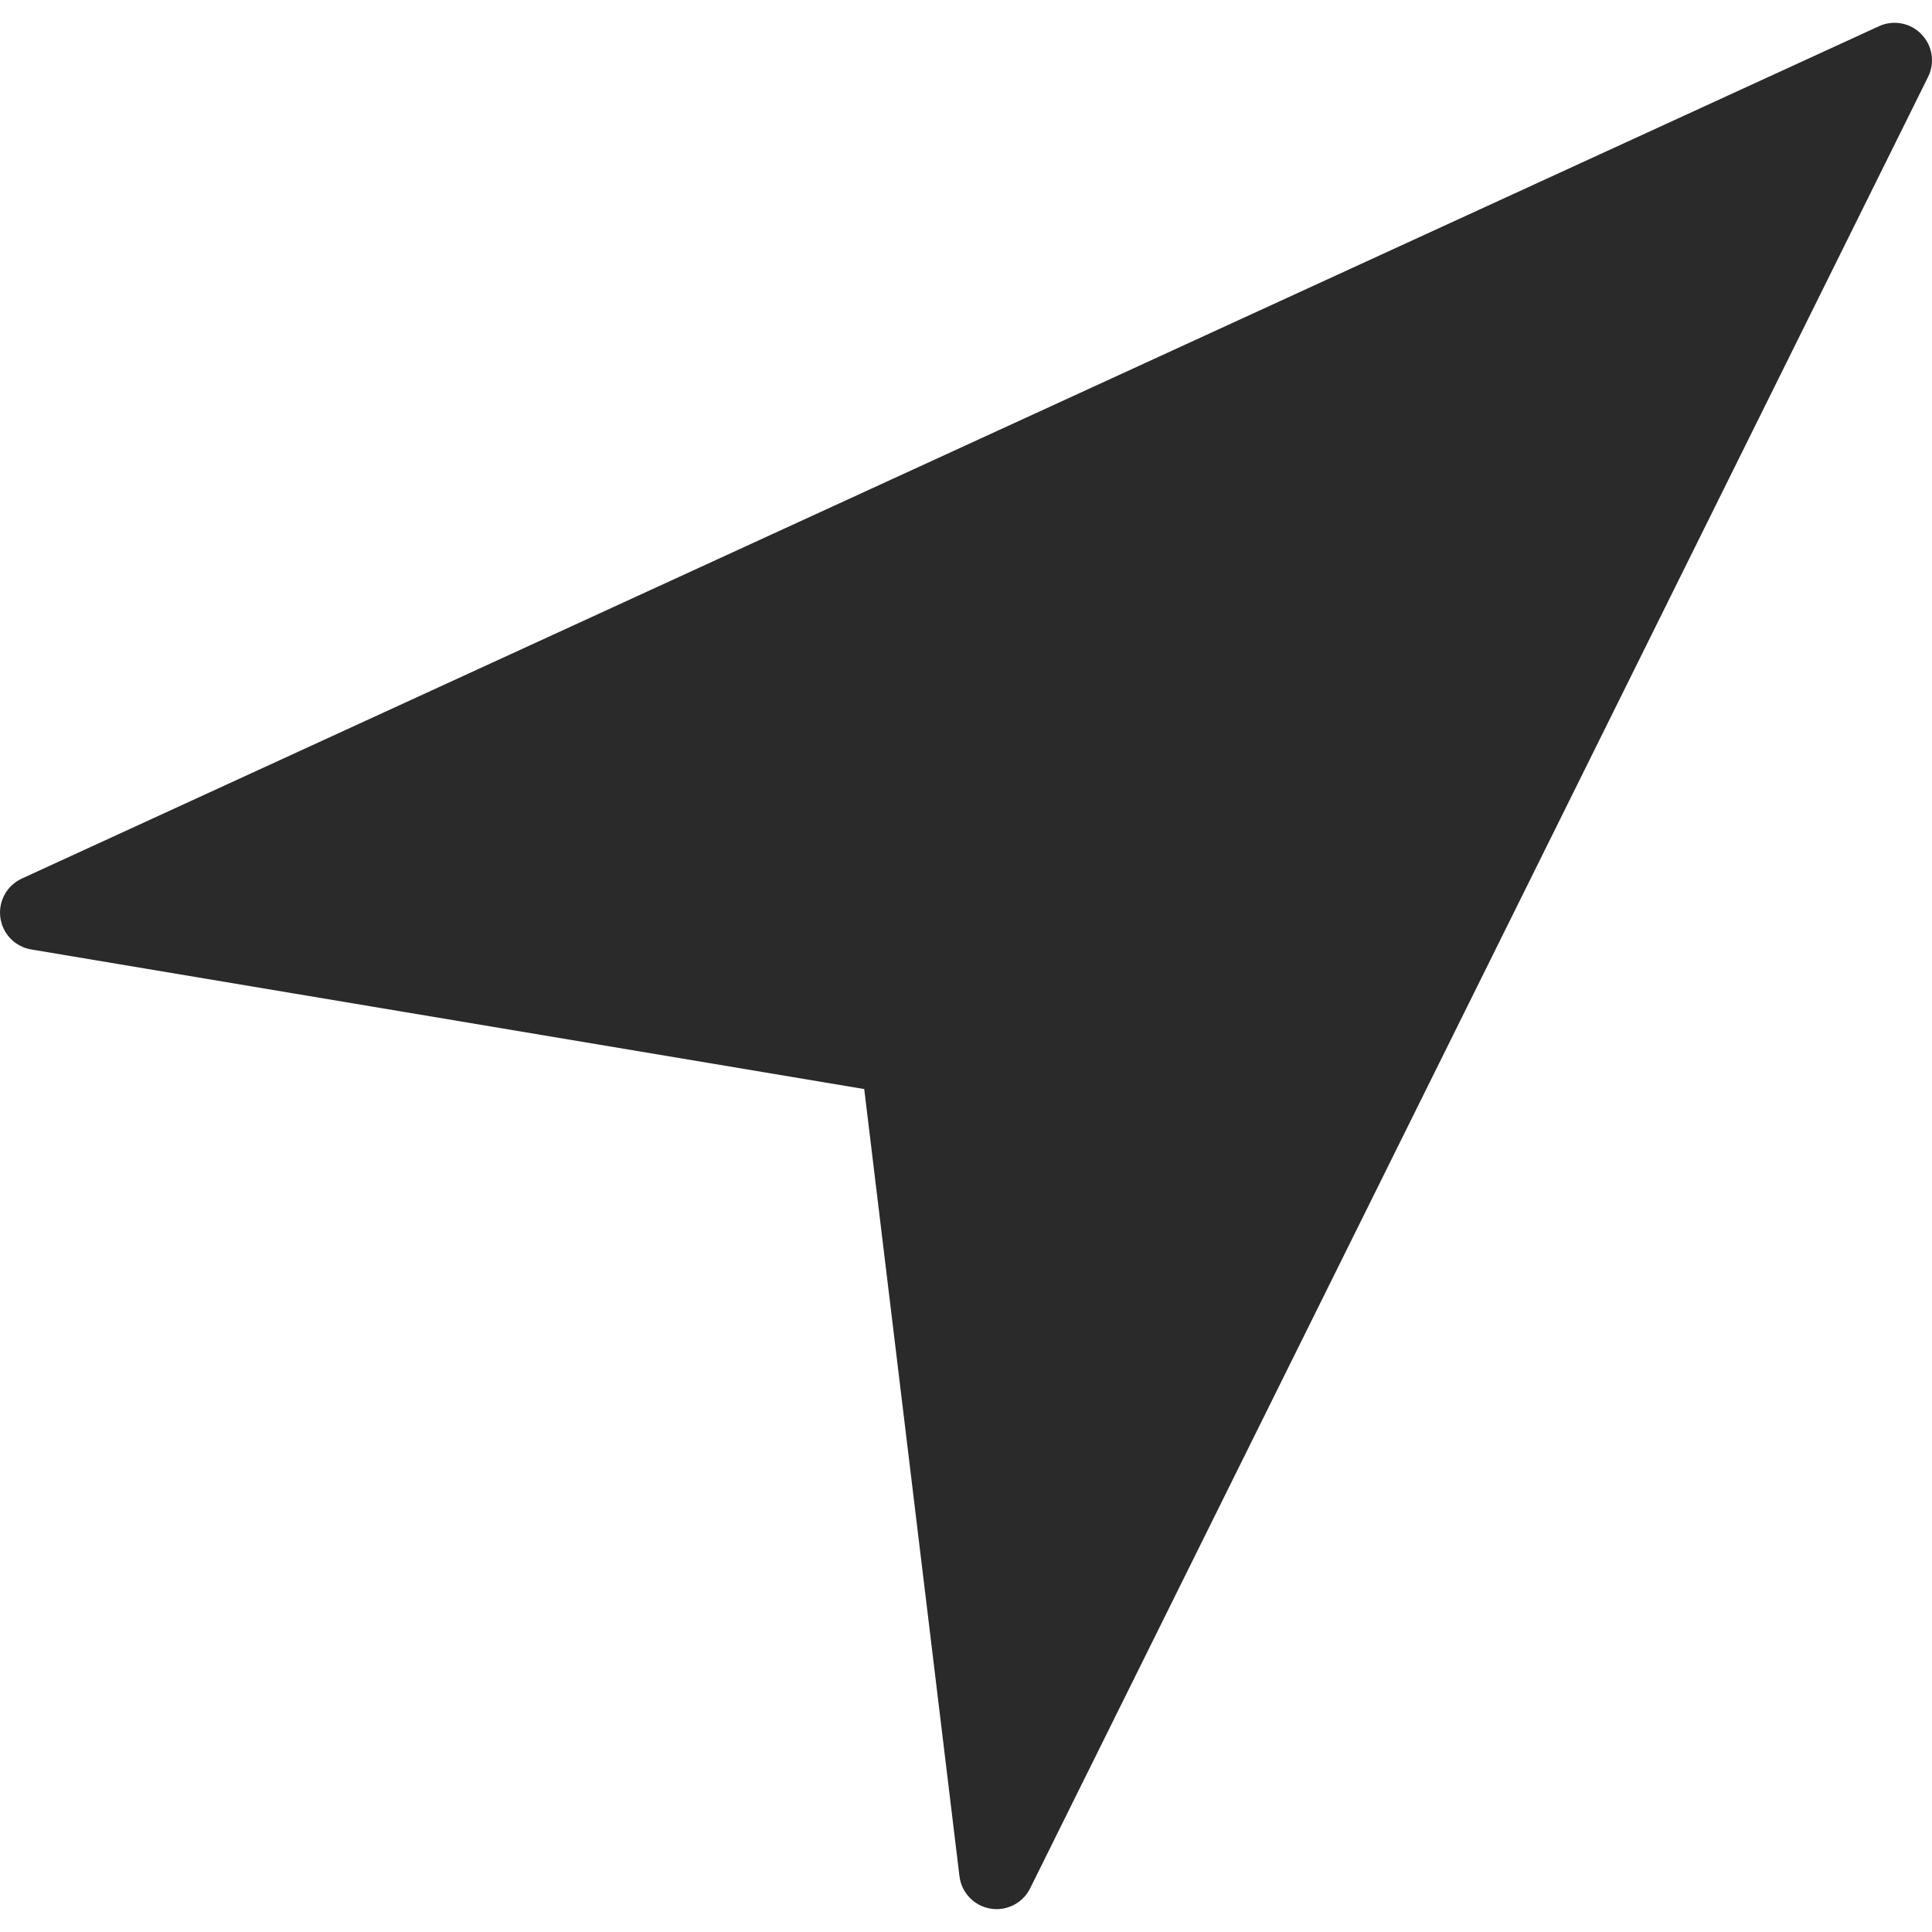
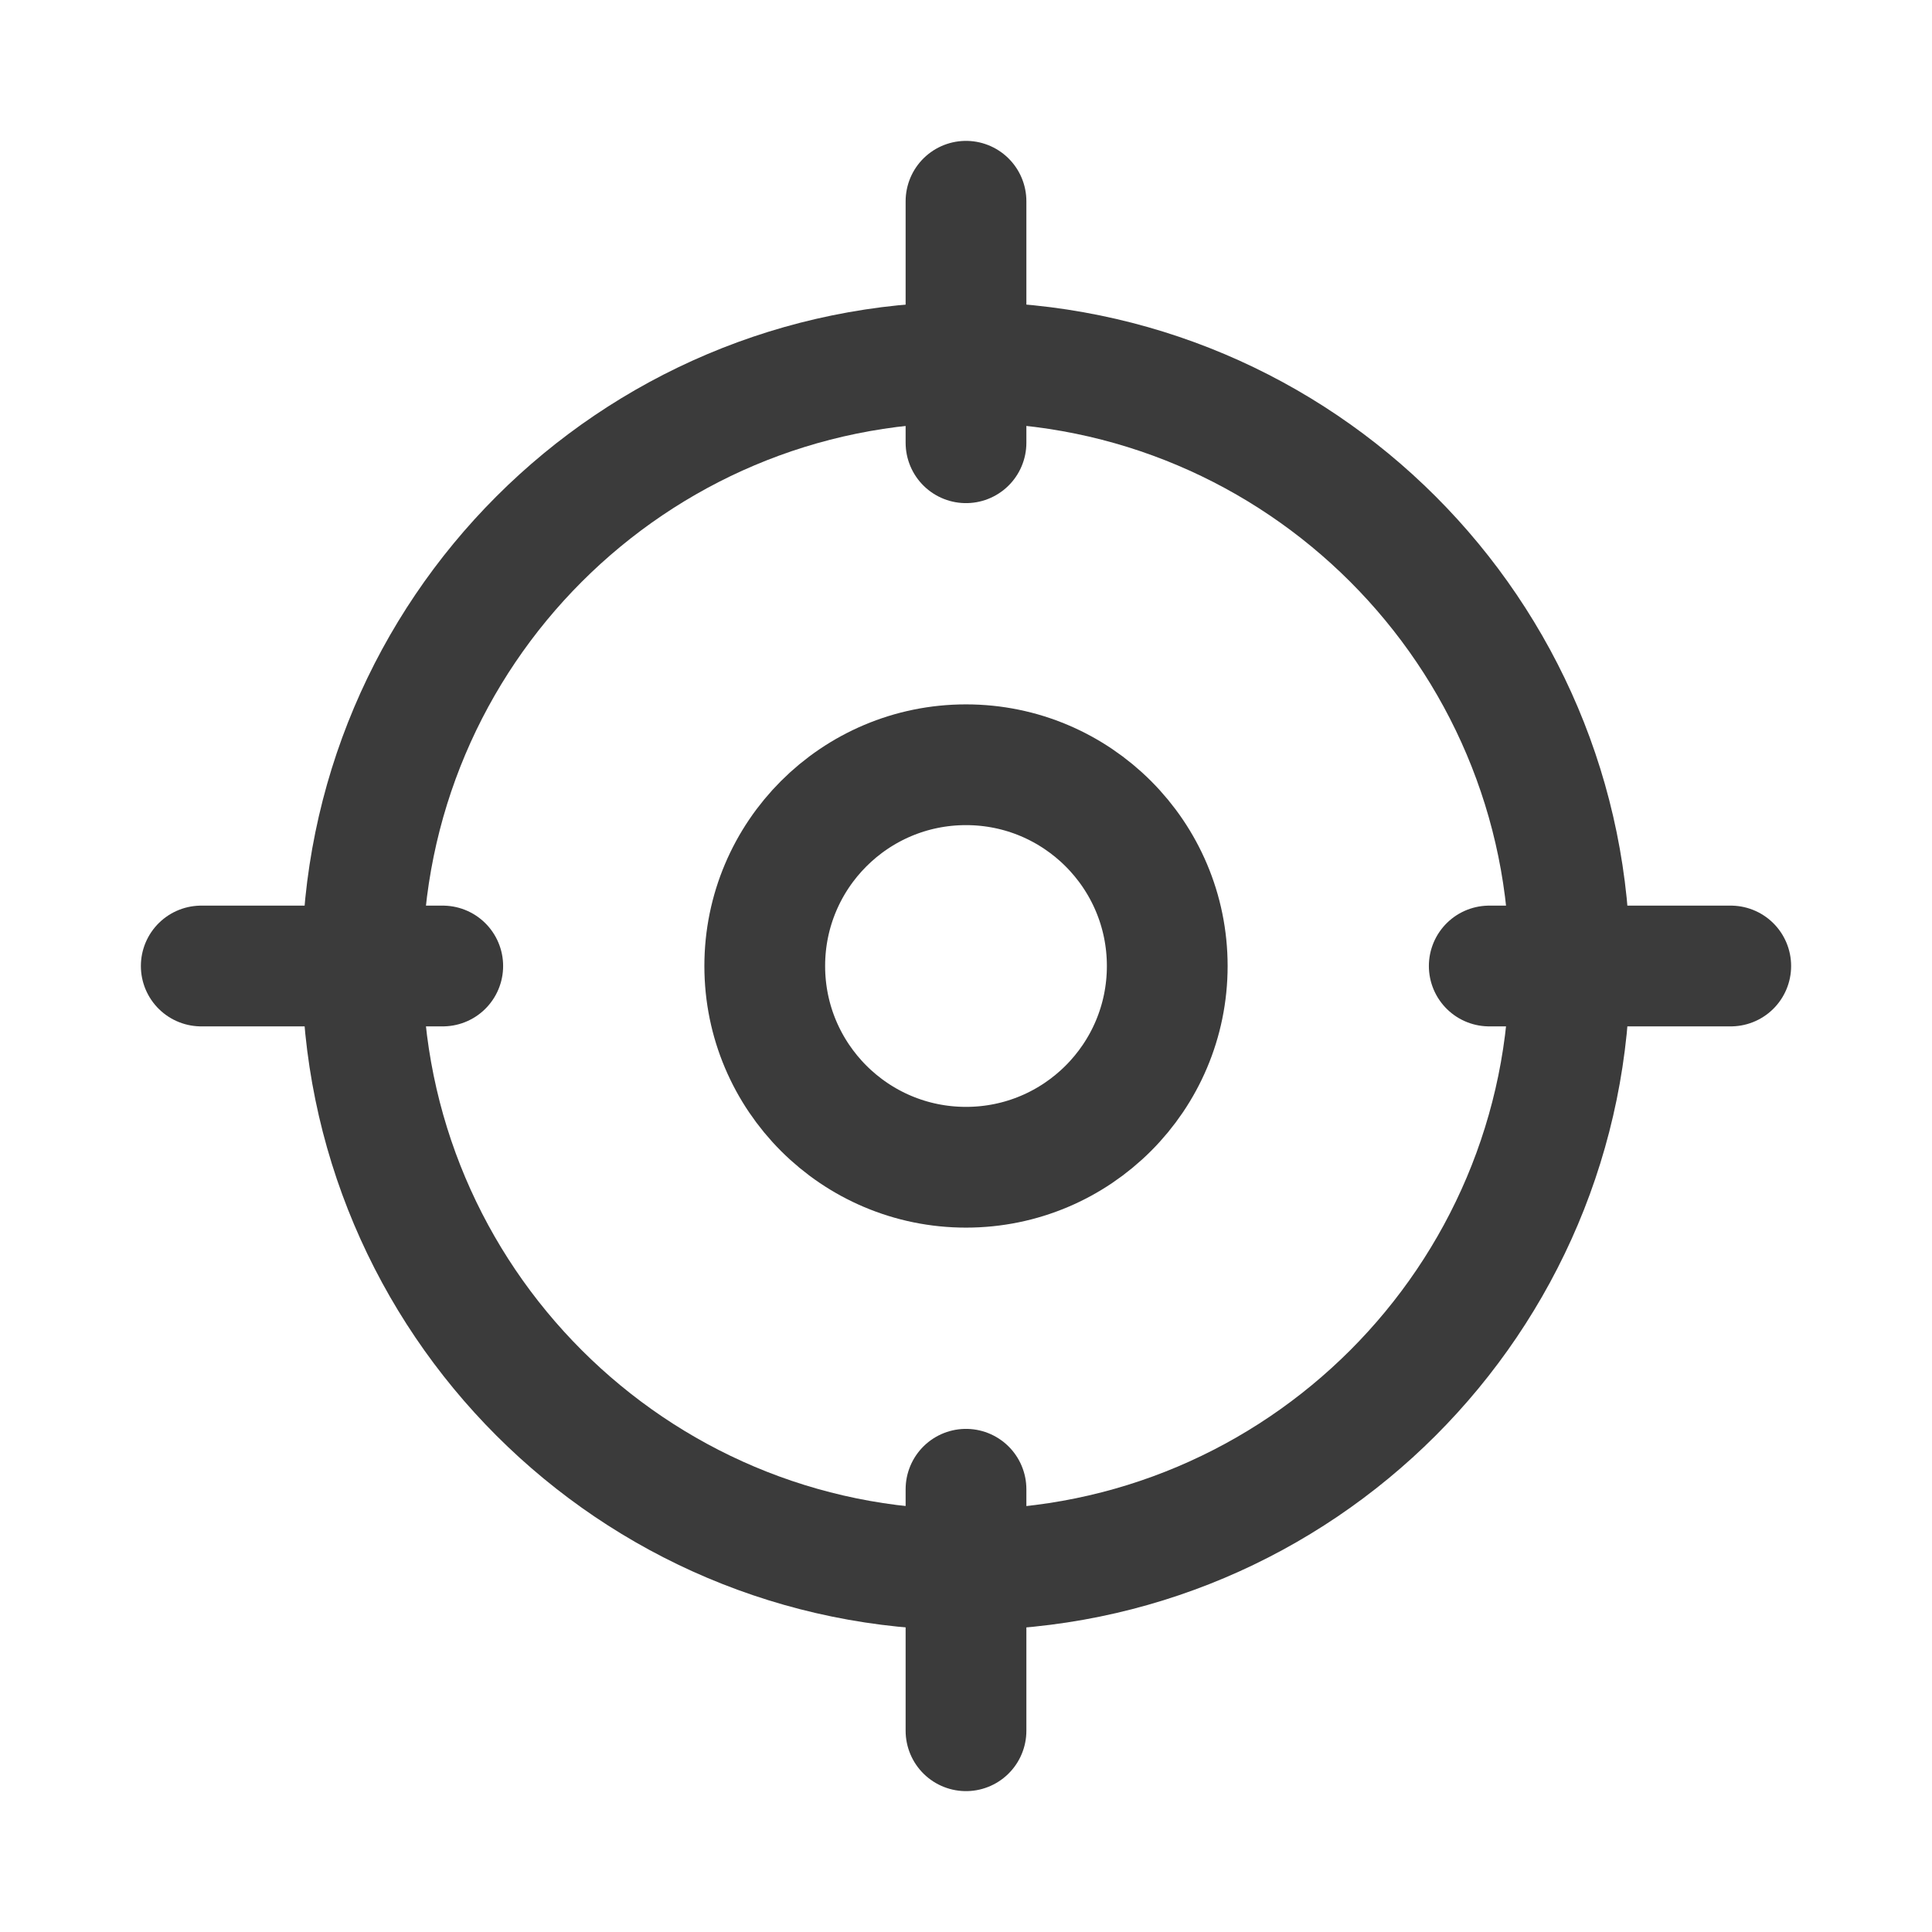
- <svg xmlns="http://www.w3.org/2000/svg" version="1.1" id="Capa_1" x="0px" y="0px" viewBox="0 0 51.636 51.636" style="enable-background:new 0 0 51.636 51.636;" xml:space="preserve" width="512px" height="512px">
-   <g>
-     <path d="M51.353,0.914c-0.295-0.305-0.75-0.39-1.135-0.213L0.583,23.481c-0.399,0.184-0.632,0.605-0.574,1.041  s0.393,0.782,0.826,0.854l22.263,3.731l2.545,21.038c0.054,0.438,0.389,0.791,0.824,0.865c0.057,0.01,0.113,0.015,0.169,0.015  c0.375,0,0.726-0.211,0.896-0.556l24-48.415C51.72,1.675,51.648,1.218,51.353,0.914z" data-original="#000000" class="active-path" data-old_color="#000000" fill="#2A2A2A" />
+ <svg xmlns="http://www.w3.org/2000/svg" width="24" height="24" viewBox="0 0 24 24">
+   <g fill="none" stroke="#3b3b3b" stroke-width="1.5" stroke-linecap="round" stroke-linejoin="round">
+     <circle cx="12" cy="12" r="7.5" />
+     <circle cx="12" cy="12" r="2.5" />
+     <path d="M12 2.5v3M12 18.5v3M2.5 12h3M18.5 12h3" />
  </g>
</svg>
